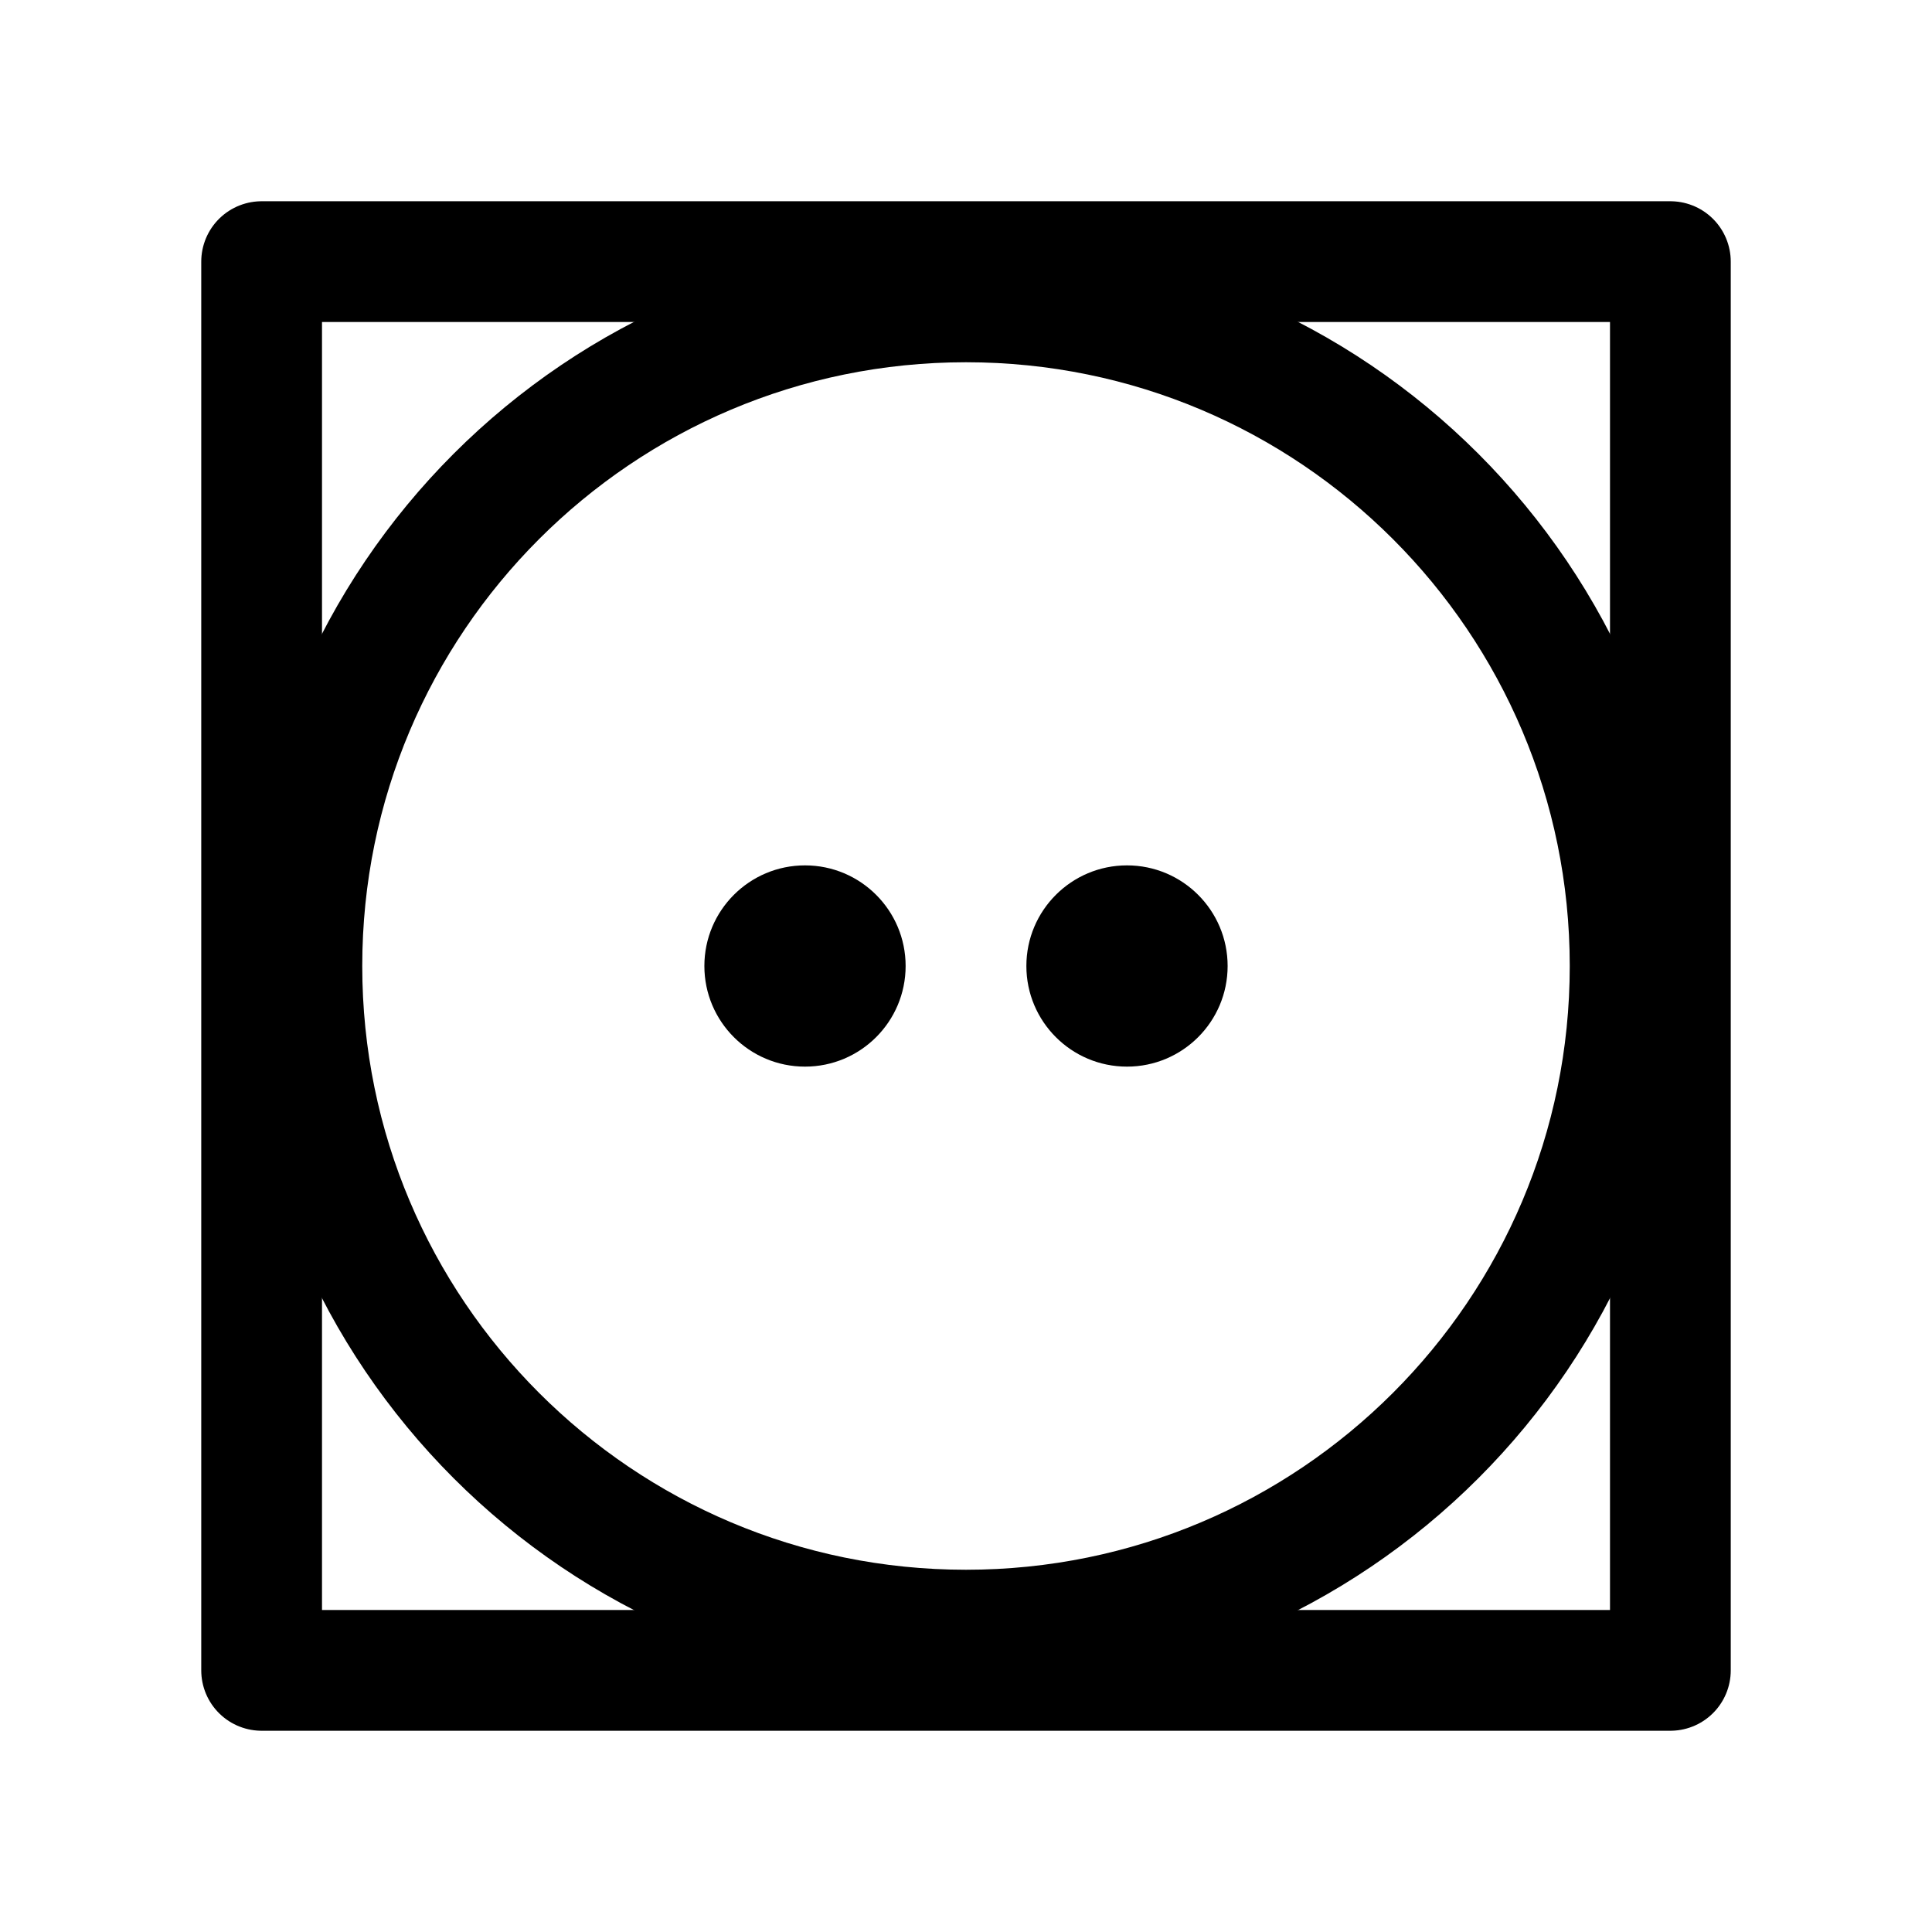
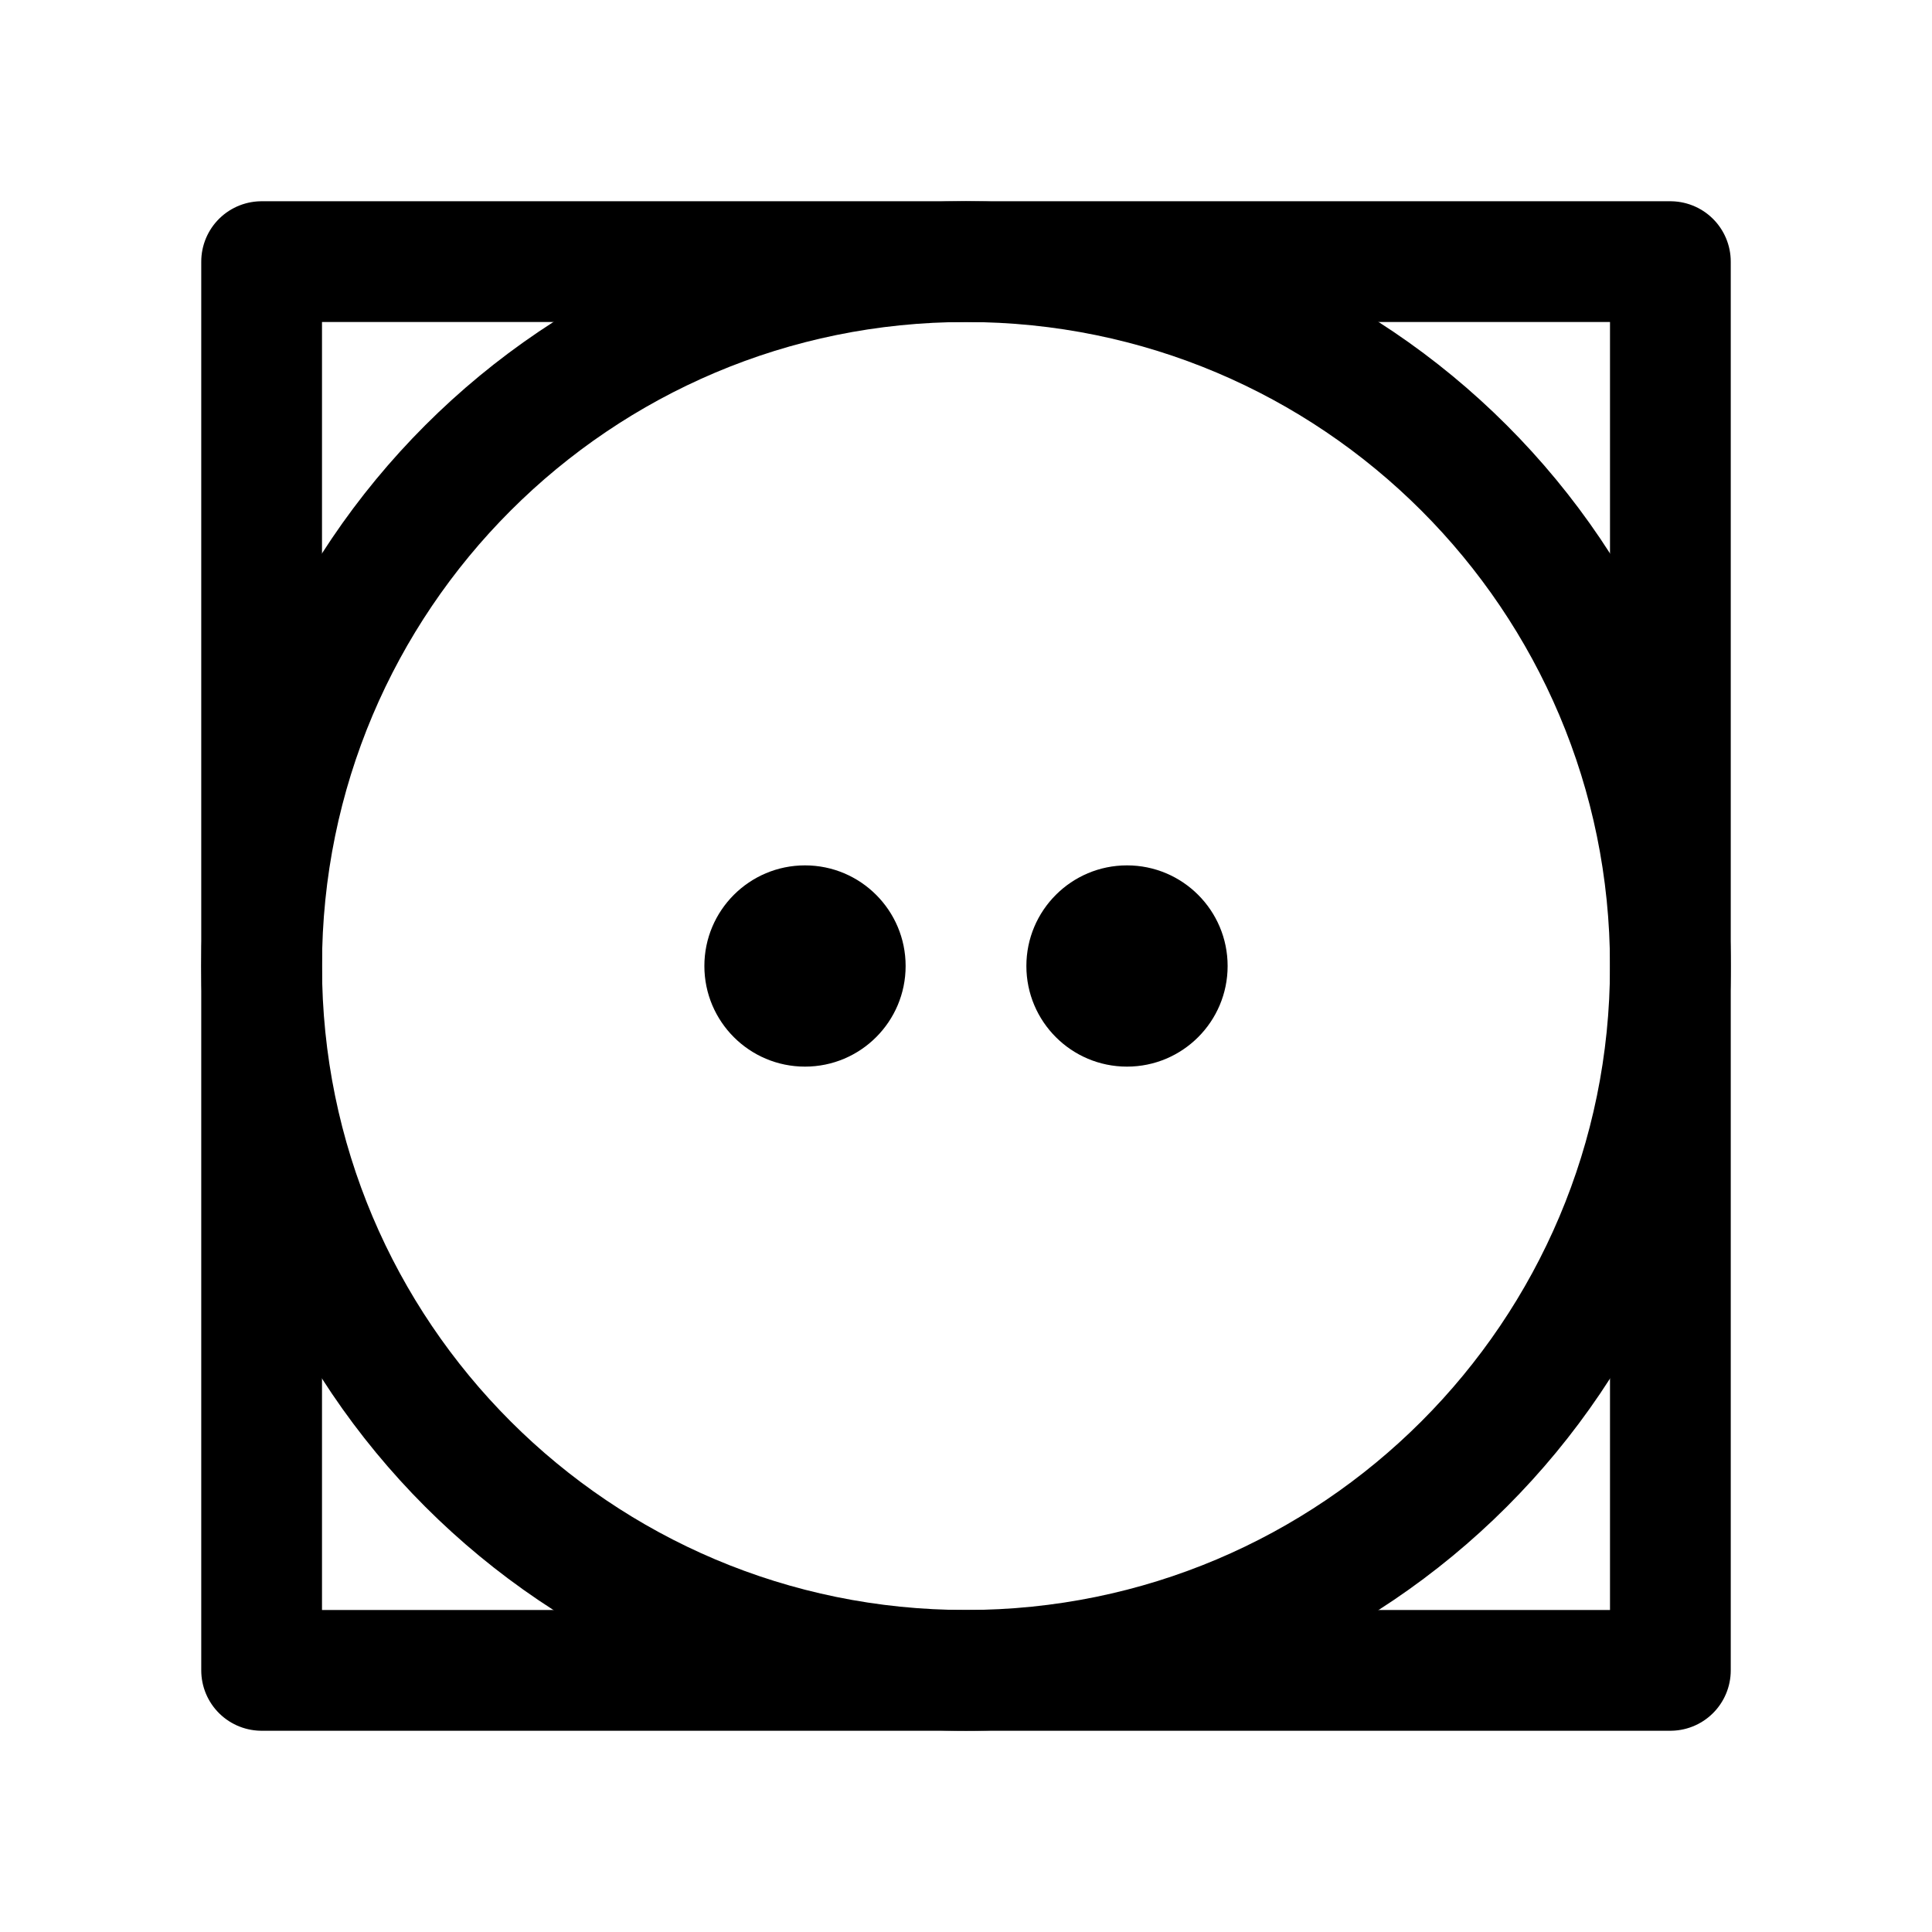
<svg xmlns="http://www.w3.org/2000/svg" width="24" height="24" viewBox="0 0 24 24" fill="none" stroke="currentColor" stroke-width="1.5" stroke-linecap="round" stroke-linejoin="round">
  <rect x="3.25" y="3.25" width="17.5" height="17.5" />
-   <circle cx="12" cy="12" r="8.25" />
+   <circle cx="12" cy="12" r="8.75" />
  <circle cx="10" cy="12" r="1.25" fill="currentColor" stroke="none" />
  <circle cx="14" cy="12" r="1.25" fill="currentColor" stroke="none" />
</svg>
